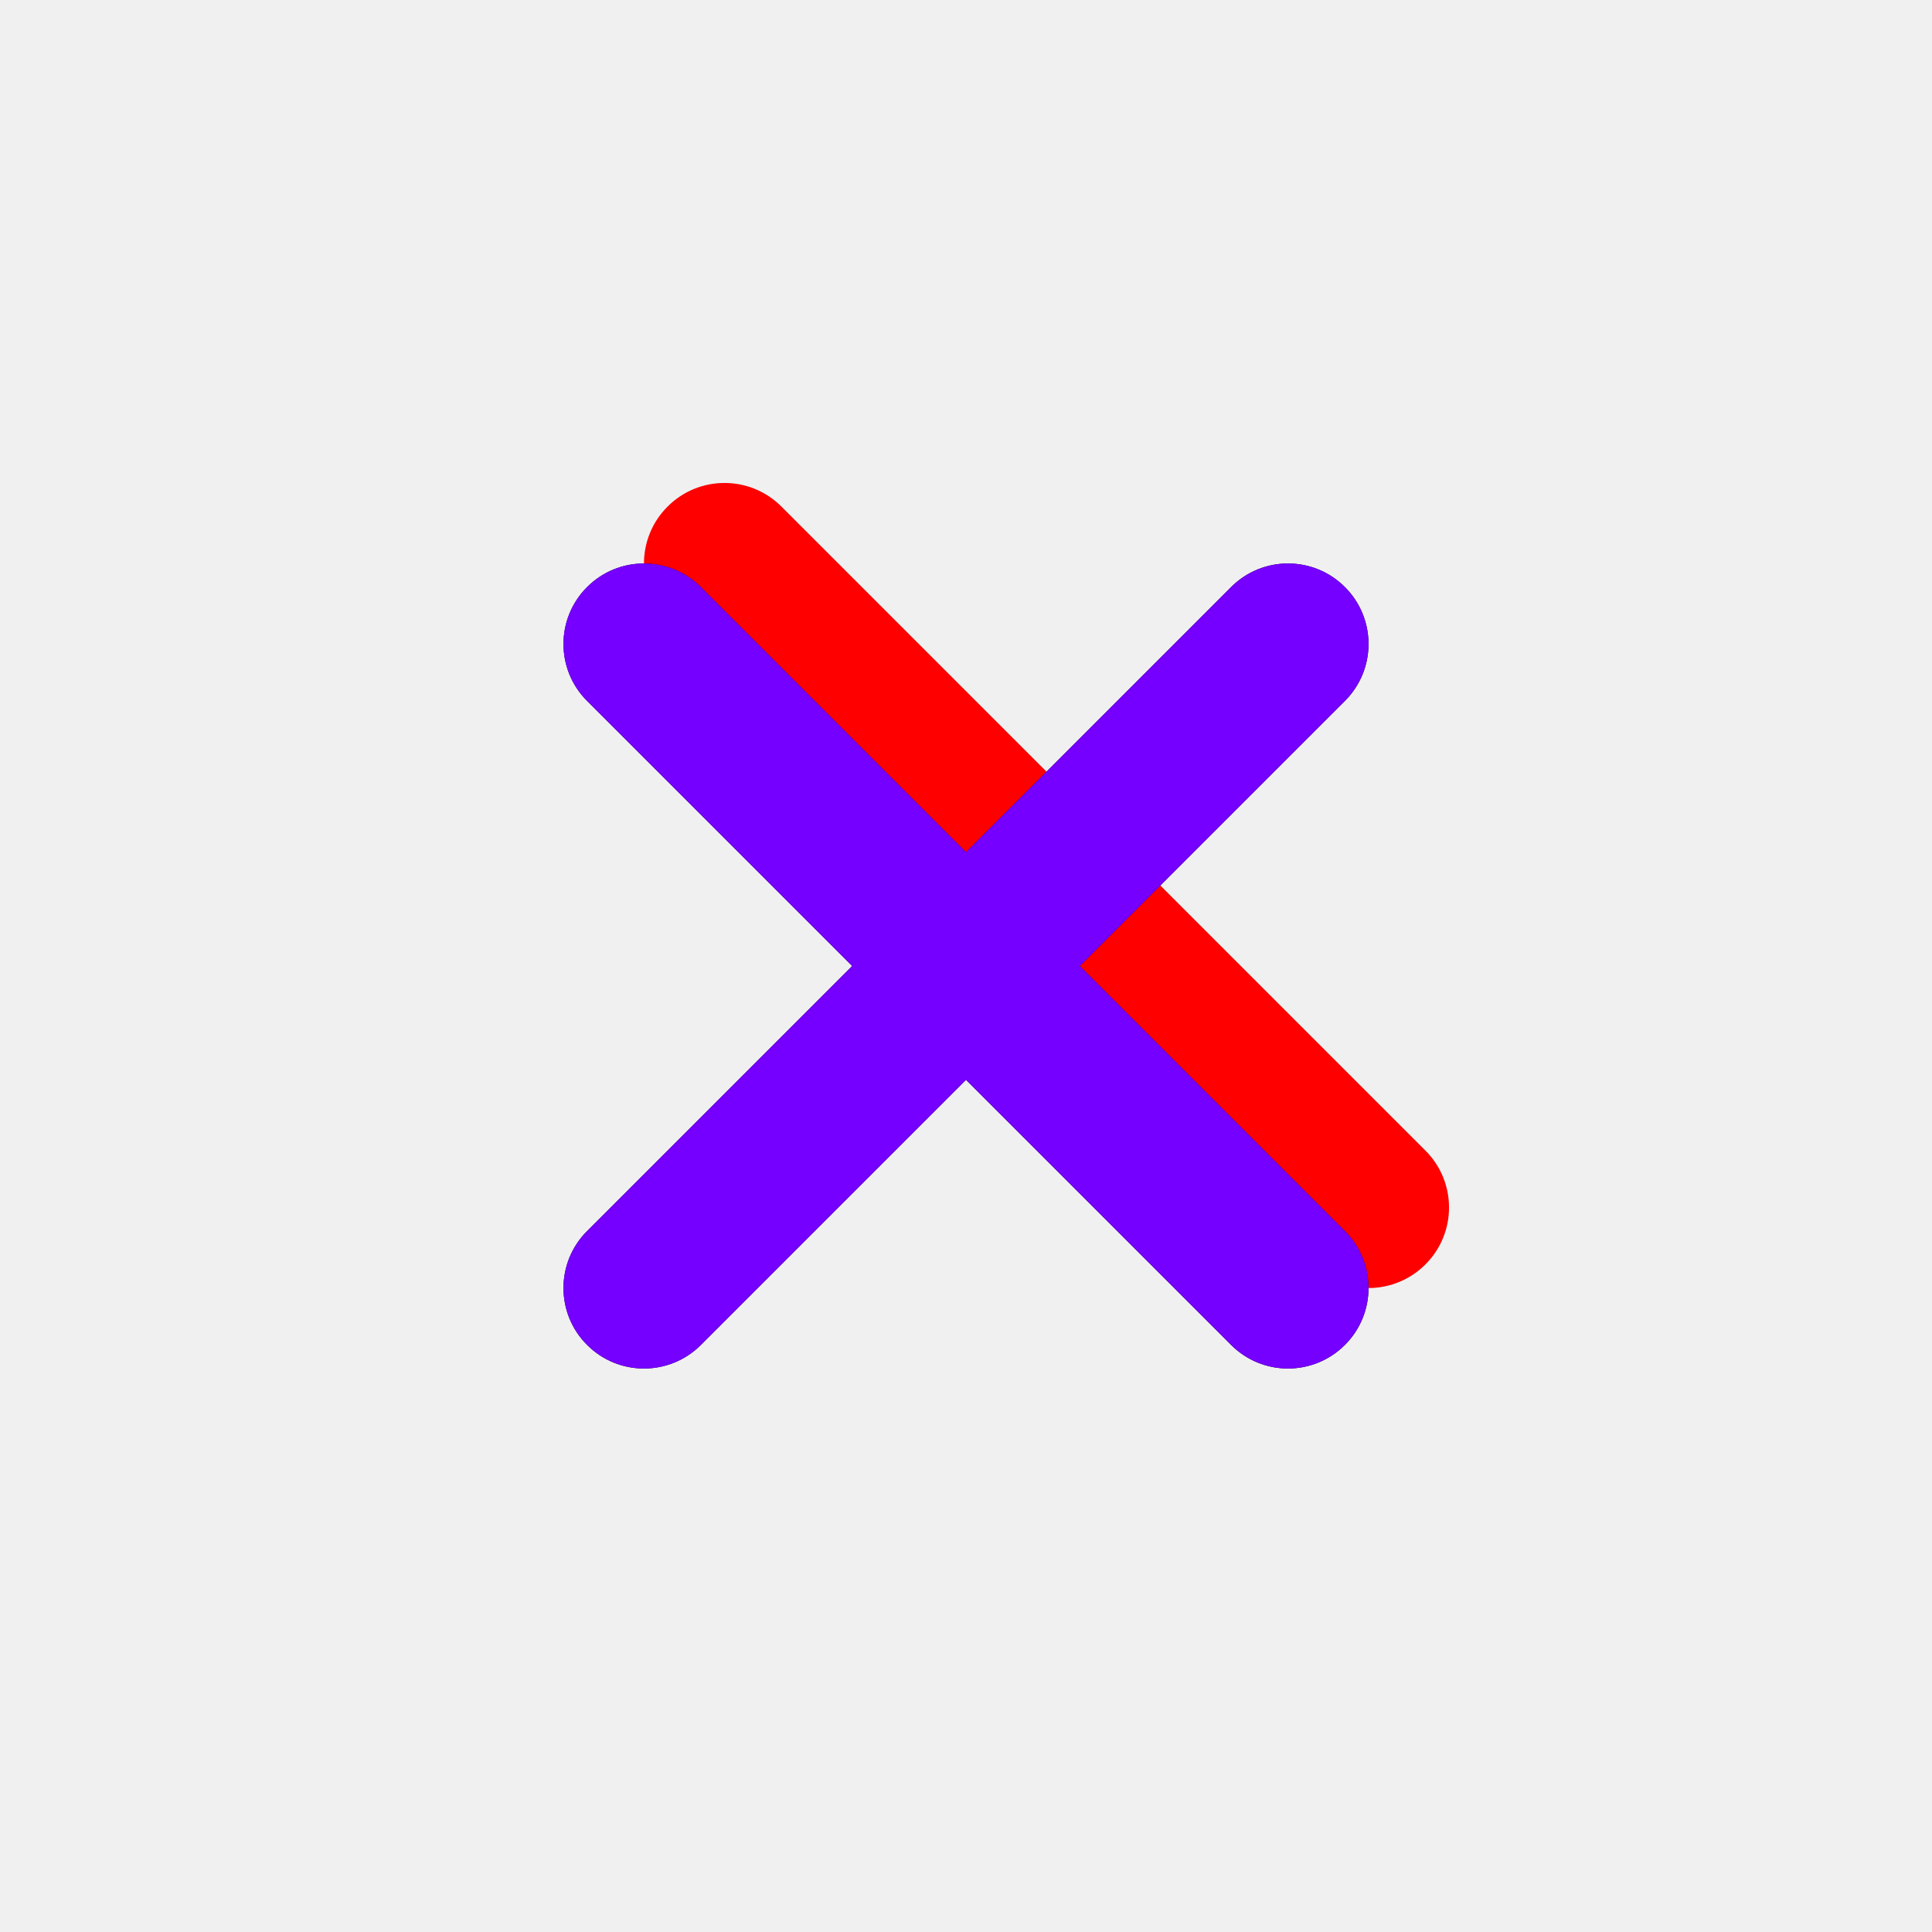
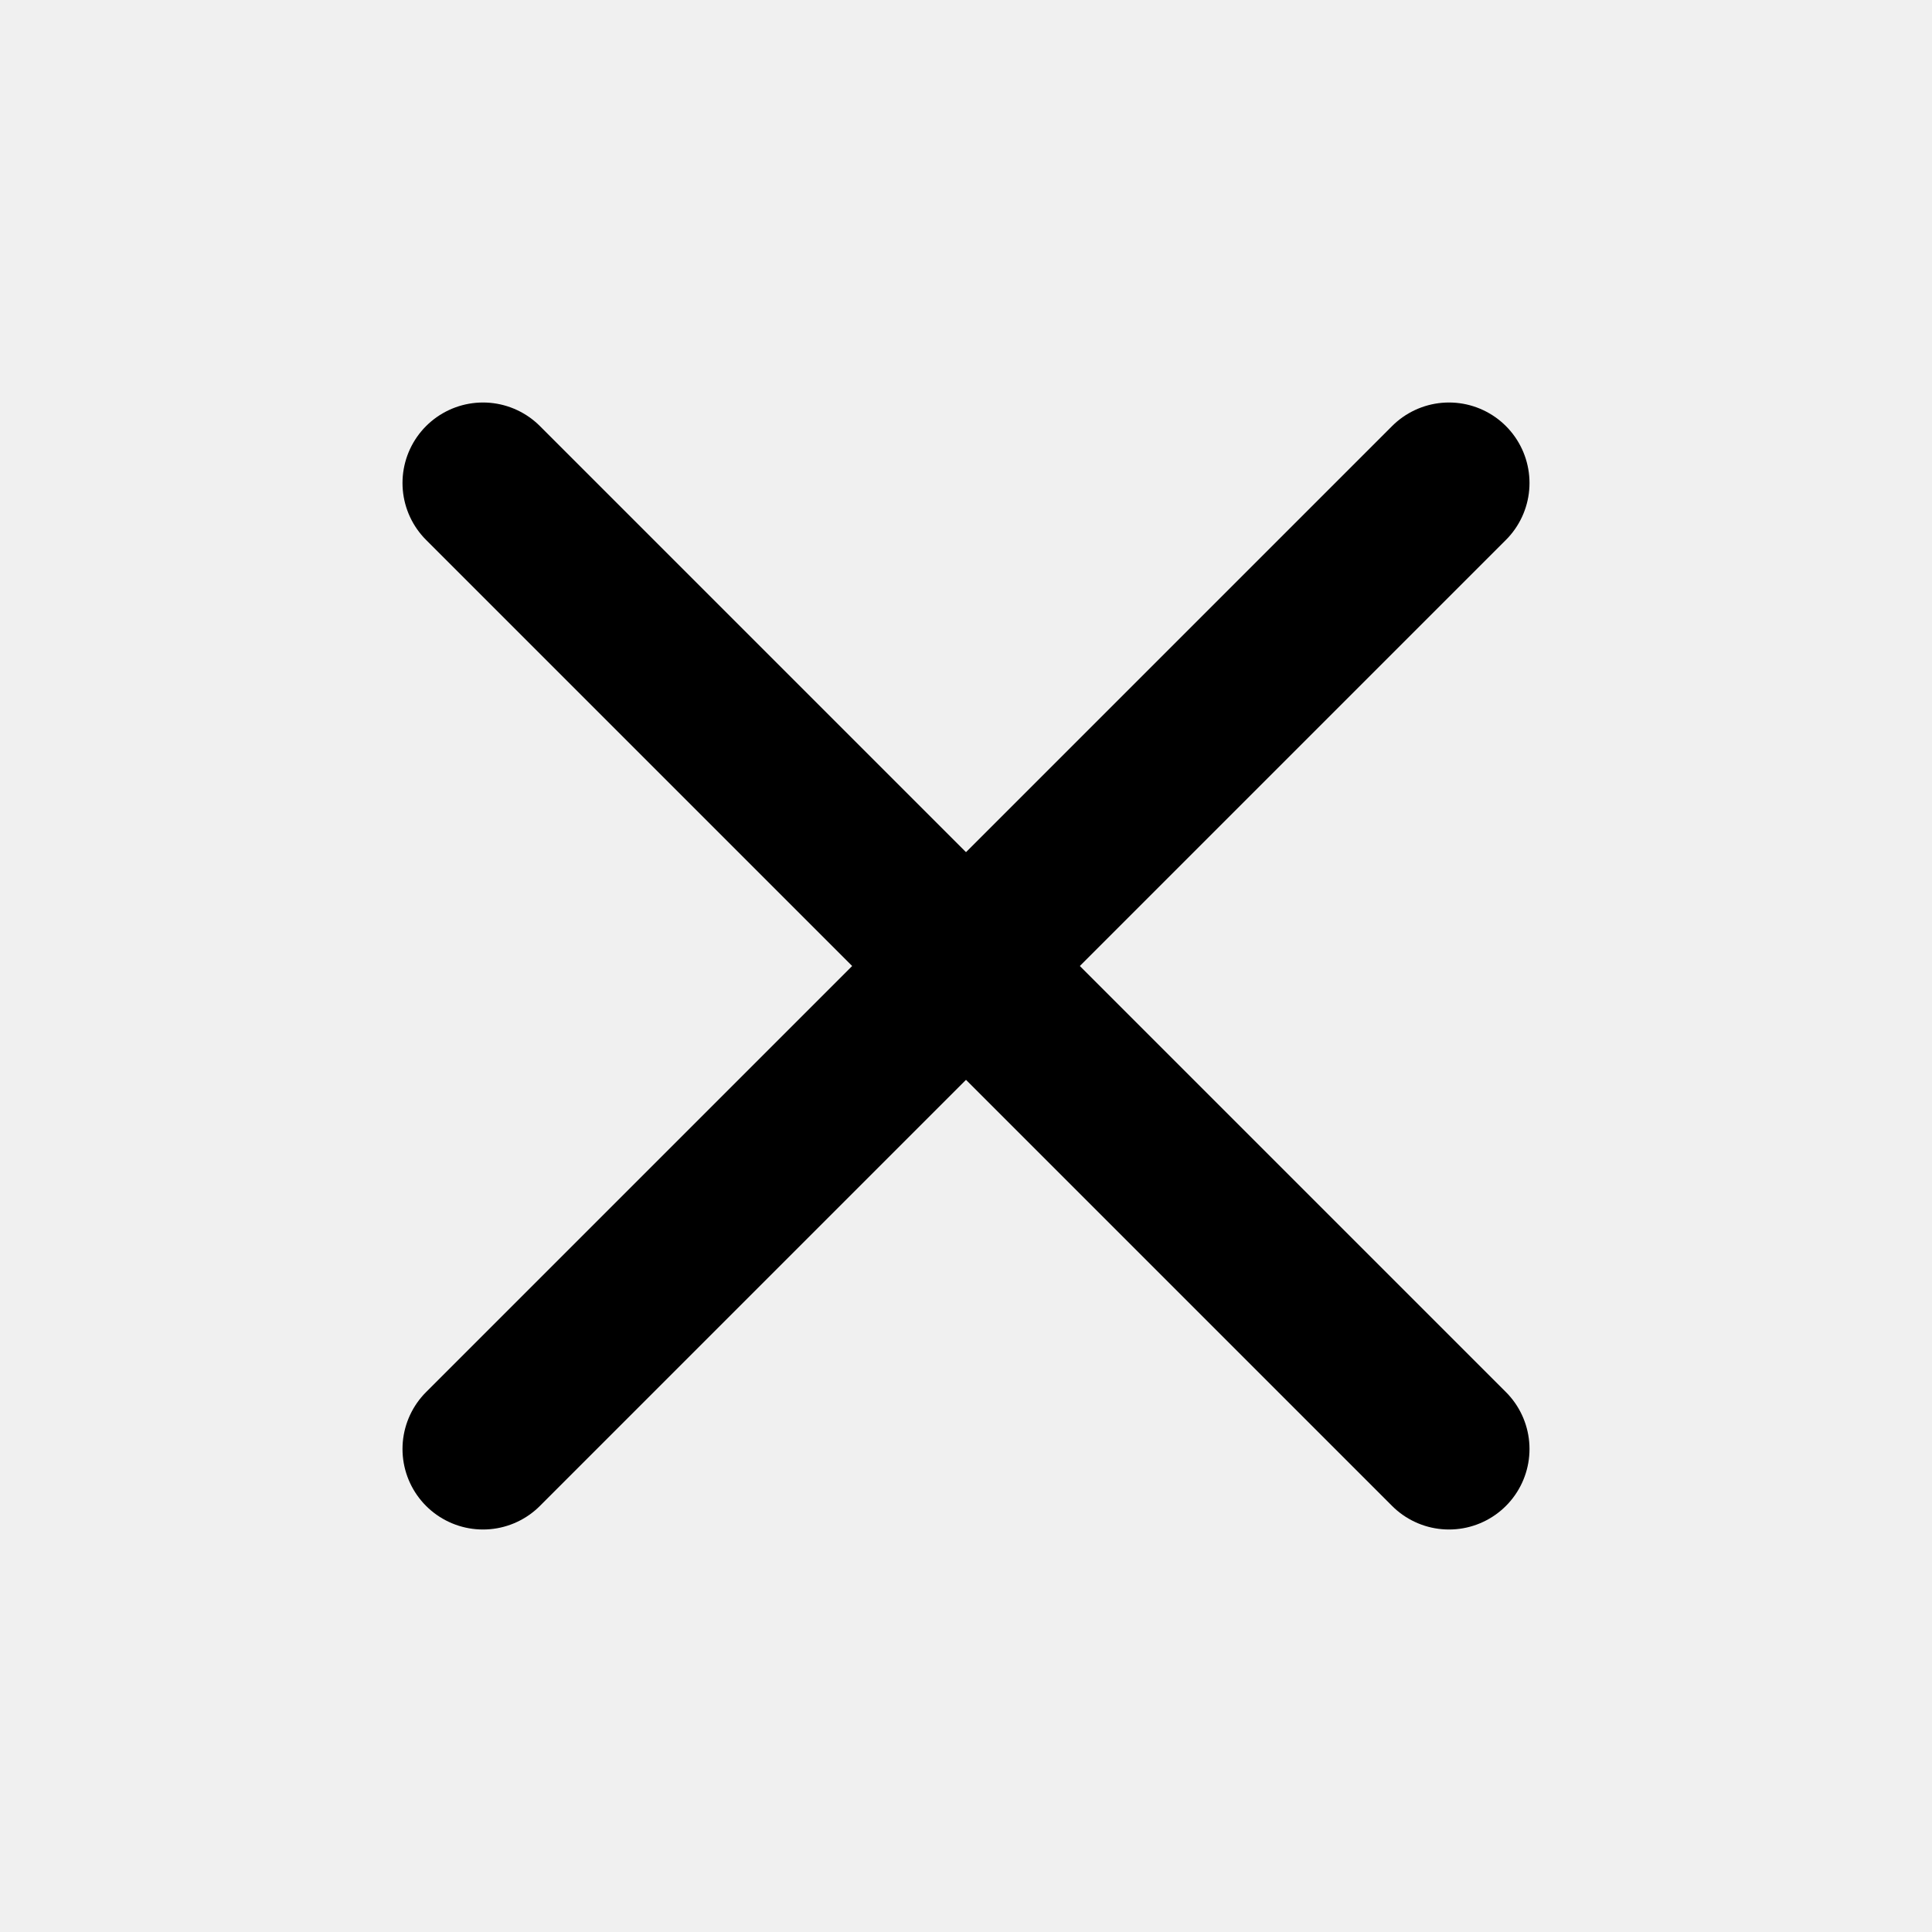
- <svg xmlns="http://www.w3.org/2000/svg" xmlns:xlink="http://www.w3.org/1999/xlink" viewBox="0 0 24 24" fill="#000000">
-   <g id="SVGRepo_bgCarrier" stroke-width="0" />
-   <g id="SVGRepo_tracerCarrier" stroke-linecap="round" stroke-linejoin="round" />
-   <g id="SVGRepo_iconCarrier">
-     <defs>
-       <path id="cross-a" d="M0.293,1.707 C-0.098,1.317 -0.098,0.683 0.293,0.293 C0.683,-0.098 1.317,-0.098 1.707,0.293 L9.707,8.293 C10.098,8.683 10.098,9.317 9.707,9.707 C9.317,10.098 8.683,10.098 8.293,9.707 L0.293,1.707 Z" />
-       <path id="cross-c" d="M3.586,5 L0.293,1.707 C-0.098,1.317 -0.098,0.683 0.293,0.293 C0.683,-0.098 1.317,-0.098 1.707,0.293 L5,3.586 L8.293,0.293 C8.683,-0.098 9.317,-0.098 9.707,0.293 C10.098,0.683 10.098,1.317 9.707,1.707 L6.414,5 L9.707,8.293 C10.098,8.683 10.098,9.317 9.707,9.707 C9.317,10.098 8.683,10.098 8.293,9.707 L5,6.414 L1.707,9.707 C1.317,10.098 0.683,10.098 0.293,9.707 C-0.098,9.317 -0.098,8.683 0.293,8.293 L3.586,5 Z" />
-     </defs>
-     <g fill="none" fill-rule="evenodd">
-       <g transform="translate(8 6)">
-         <mask id="cross-b" fill="#ffffff">
-           <use xlink:href="#cross-a" />
-         </mask>
-         <use fill="#D8D8D8" fill-rule="nonzero" xlink:href="#cross-a" />
-         <g fill="#ff0000" mask="url(#cross-b)">
-           <rect width="24" height="24" transform="translate(-8 -6)" />
-         </g>
-       </g>
-       <g transform="rotate(-90 12 5)">
-         <mask id="cross-d" fill="#ffffff">
-           <use xlink:href="#cross-c" />
-         </mask>
-         <use fill="#000000" fill-rule="nonzero" xlink:href="#cross-c" />
-         <g fill="#7600FF" mask="url(#cross-d)">
-           <rect width="24" height="24" transform="translate(-7 -7)" />
-         </g>
-       </g>
-     </g>
-   </g>
+ <svg xmlns="http://www.w3.org/2000/svg" width="24" height="24" viewBox="0 0 24 24" fill="none" stroke="currentColor" stroke-width="2" stroke-linecap="round" stroke-linejoin="round">
+   <line x1="18" y1="6" x2="6" y2="18" />
+   <line x1="6" y1="6" x2="18" y2="18" />
</svg>
